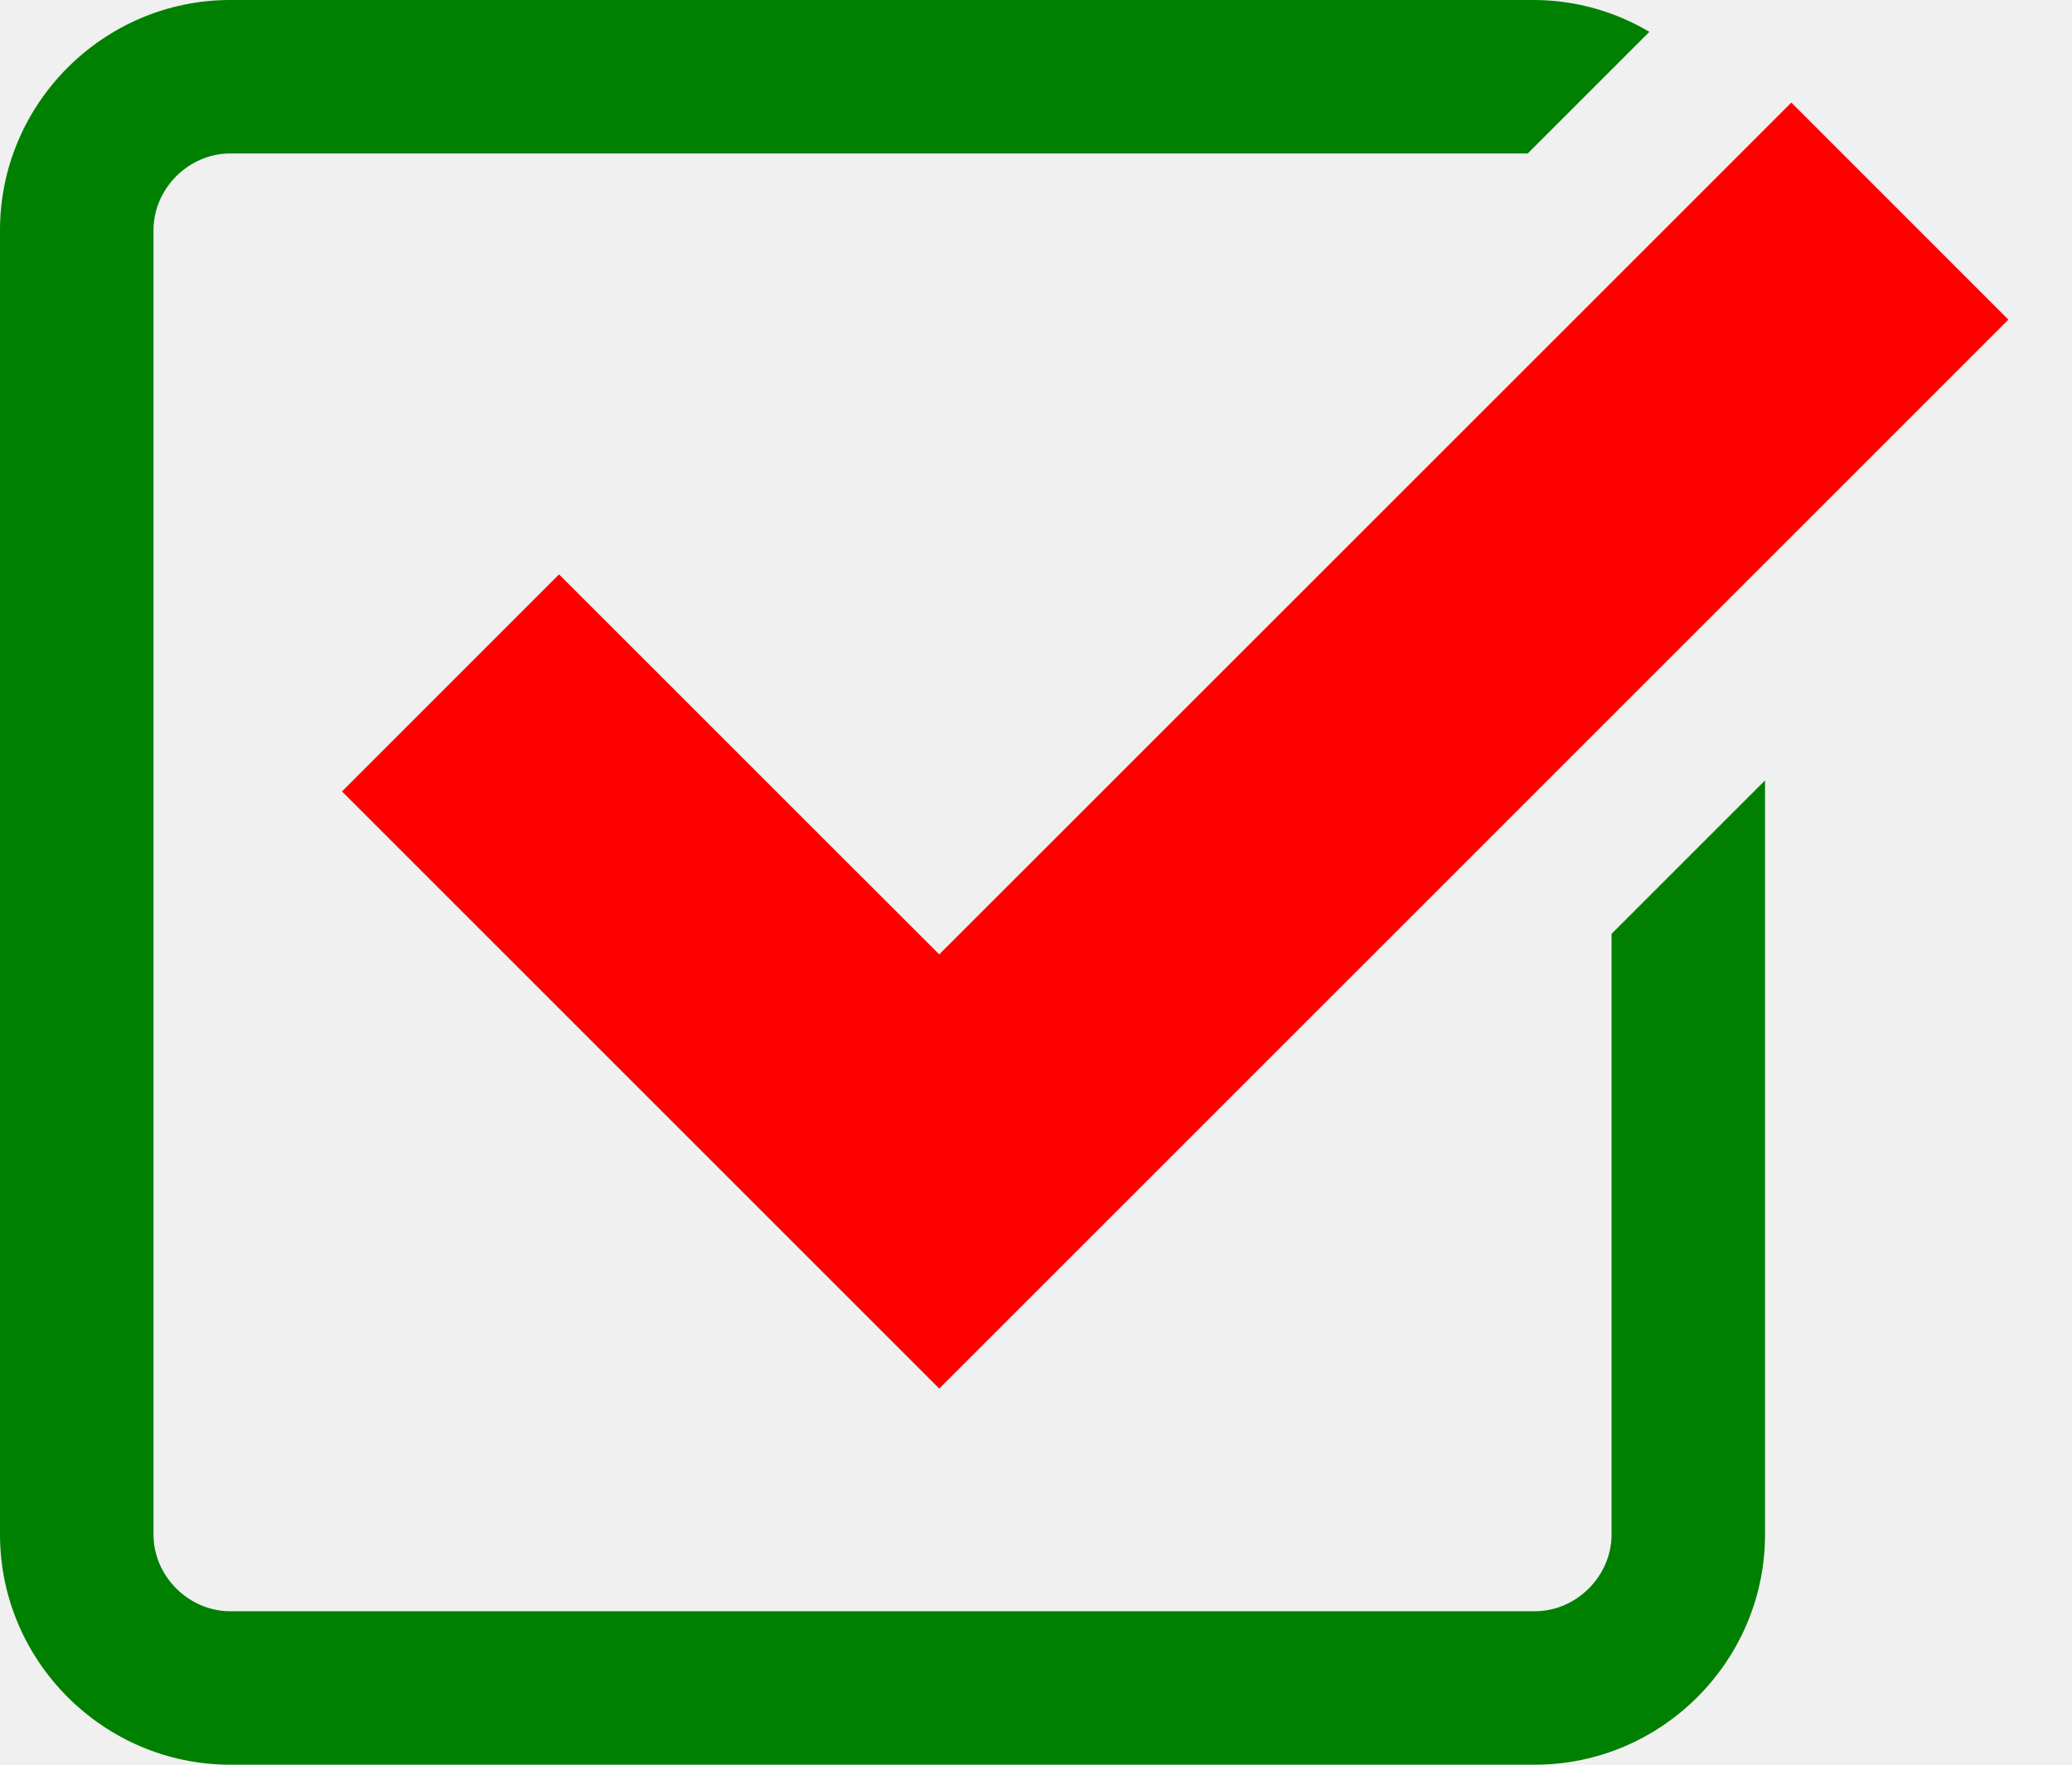
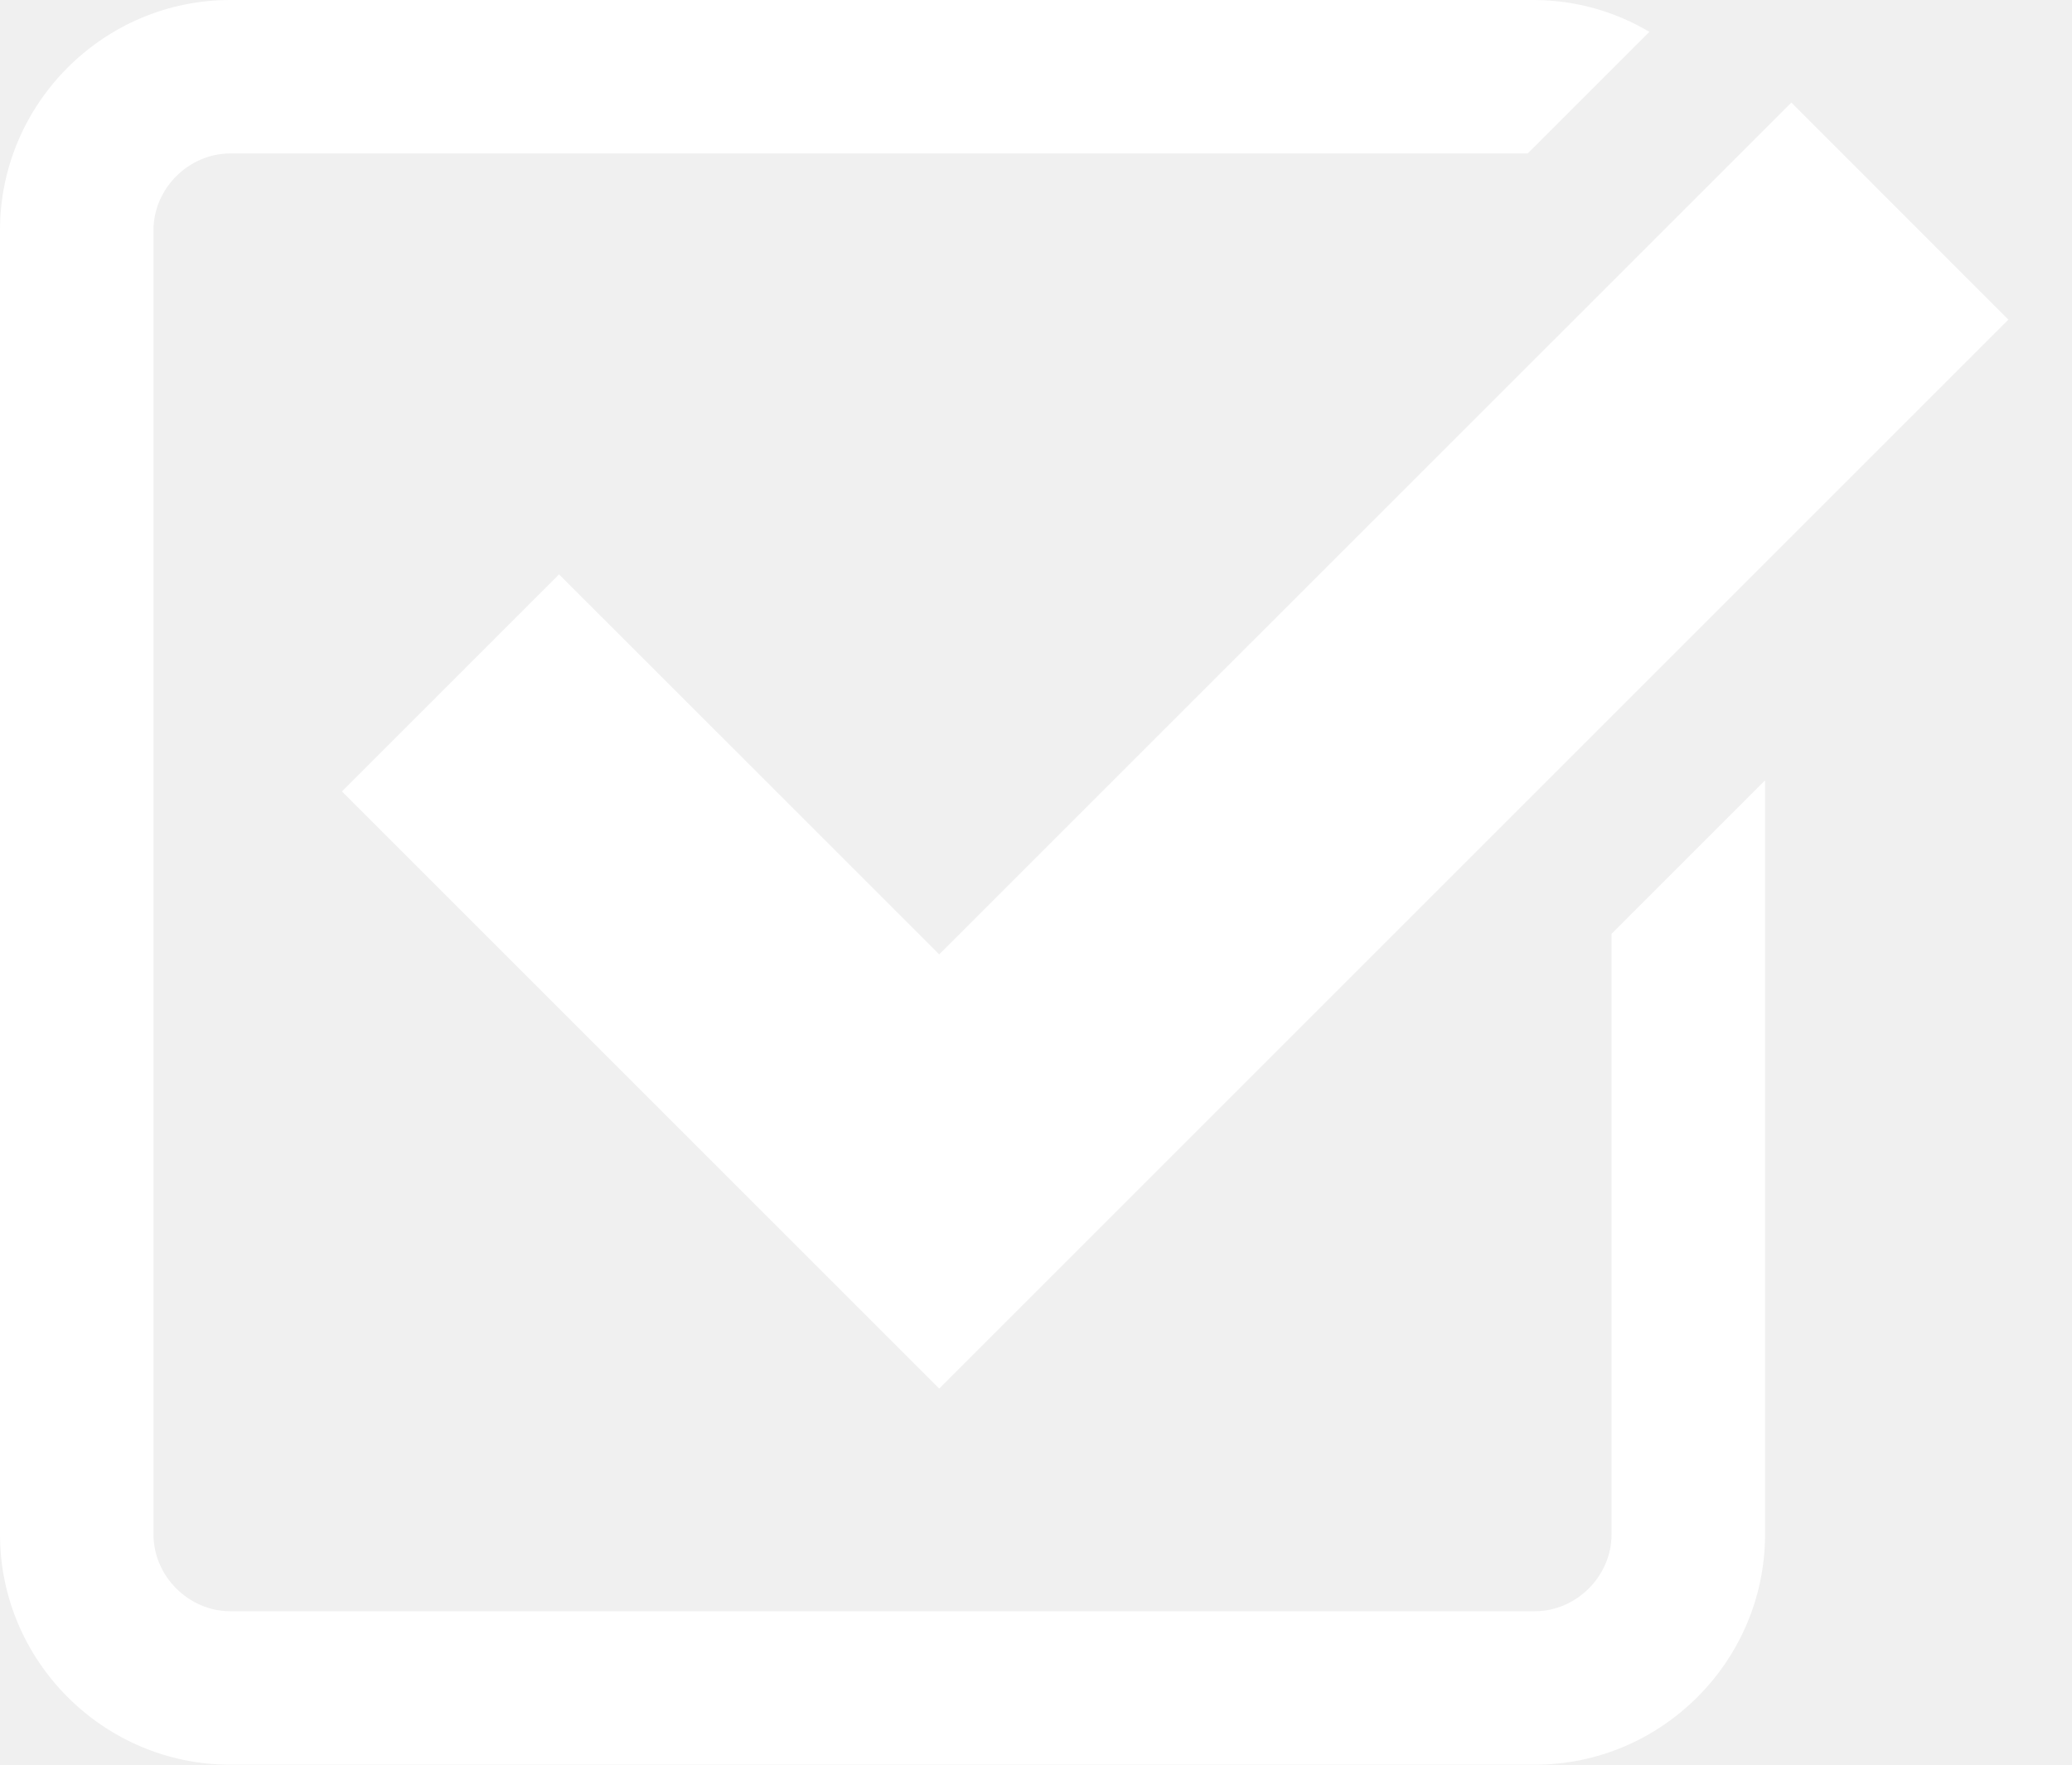
<svg xmlns="http://www.w3.org/2000/svg" width="27" height="23" viewBox="0 0 27 23">
-   <path fill="red" d="M7.285 7.486l-2.829 2.829 7.783 7.783L26.171 4.166l-2.828-2.829-11.104 11.102z" />
-   <path fill="green" d="M21 20c0 .542-.458 1-1 1H3c-.542 0-1-.458-1-1V3c0-.542.458-1 1-1h16.908L21.493.415A2.96 2.96 0 0 0 20 0H3C1.35 0 0 1.35 0 3v17c0 1.65 1.35 3 3 3h17c1.65 0 3-1.35 3-3v-9.829l-2 2V20z" />
+   <path fill="#ffffff" d="M7.285 7.486l-2.829 2.829 7.783 7.783L26.171 4.166l-2.828-2.829-11.104 11.102z" />
+   <path fill="#ffffff" d="M21 20c0 .542-.458 1-1 1H3c-.542 0-1-.458-1-1V3c0-.542.458-1 1-1h16.908L21.493.415A2.96 2.96 0 0 0 20 0H3C1.35 0 0 1.35 0 3v17c0 1.65 1.35 3 3 3h17c1.65 0 3-1.35 3-3v-9.829l-2 2V20z" />
</svg>
